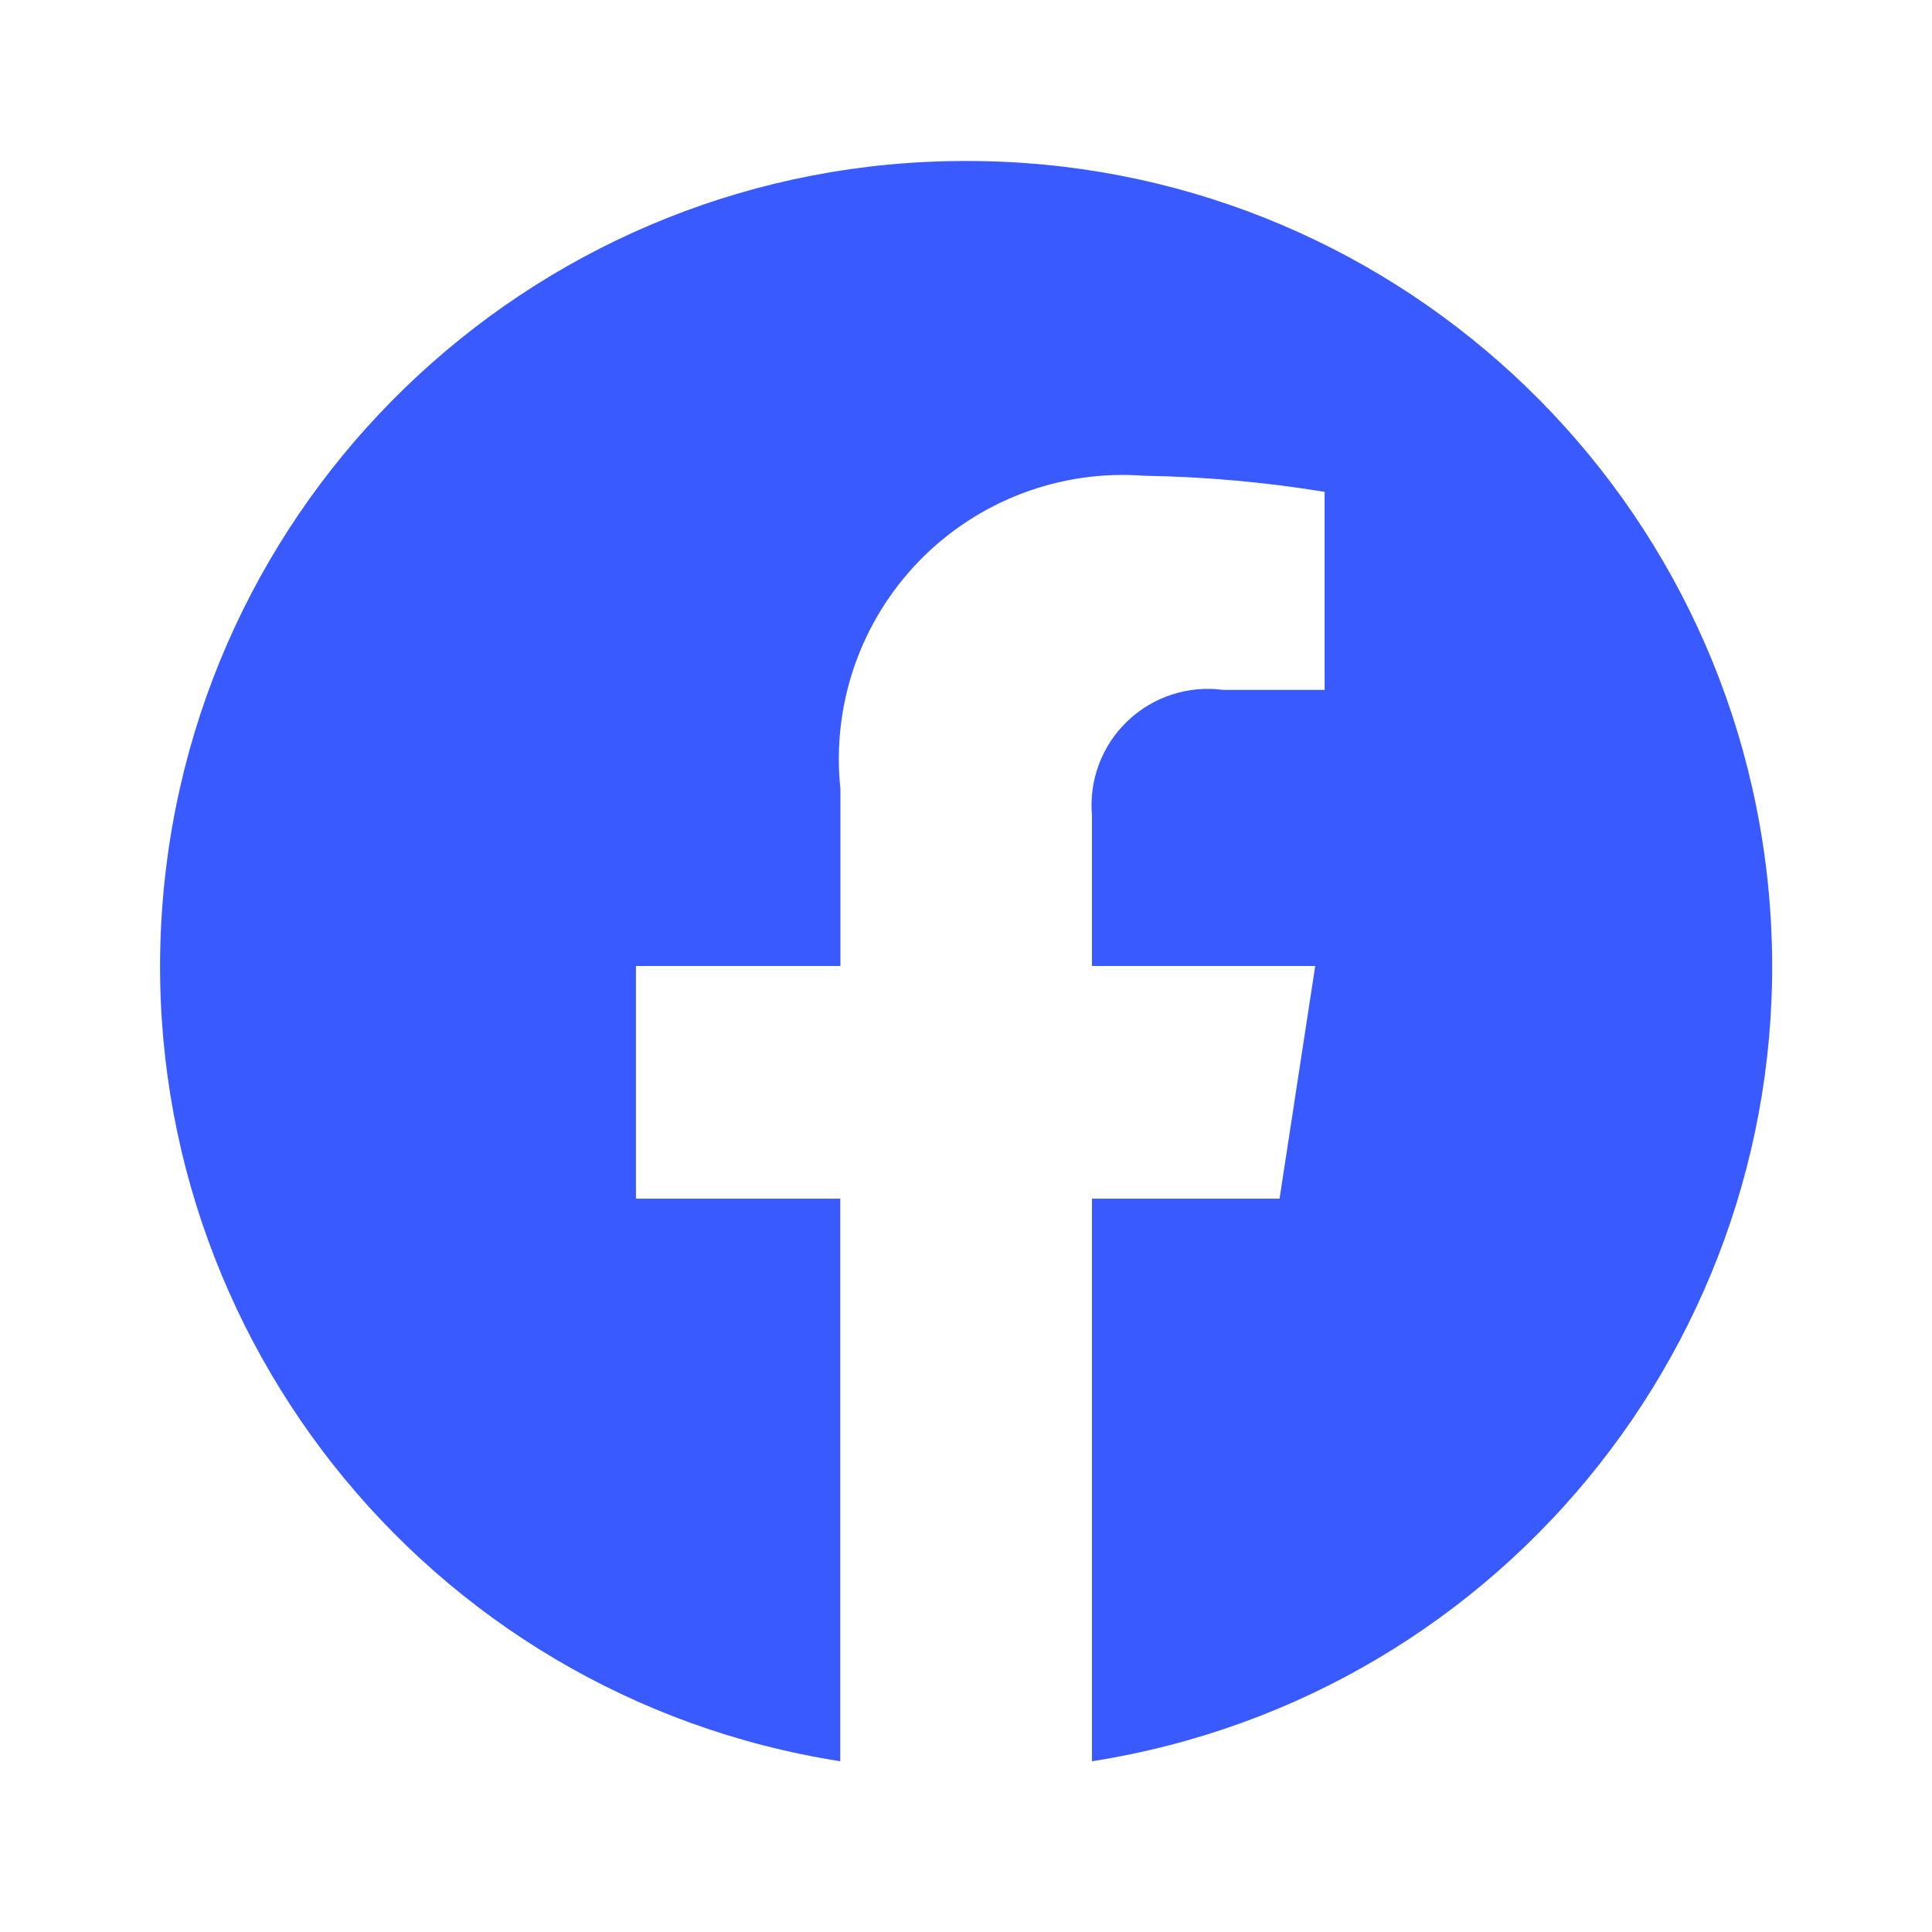
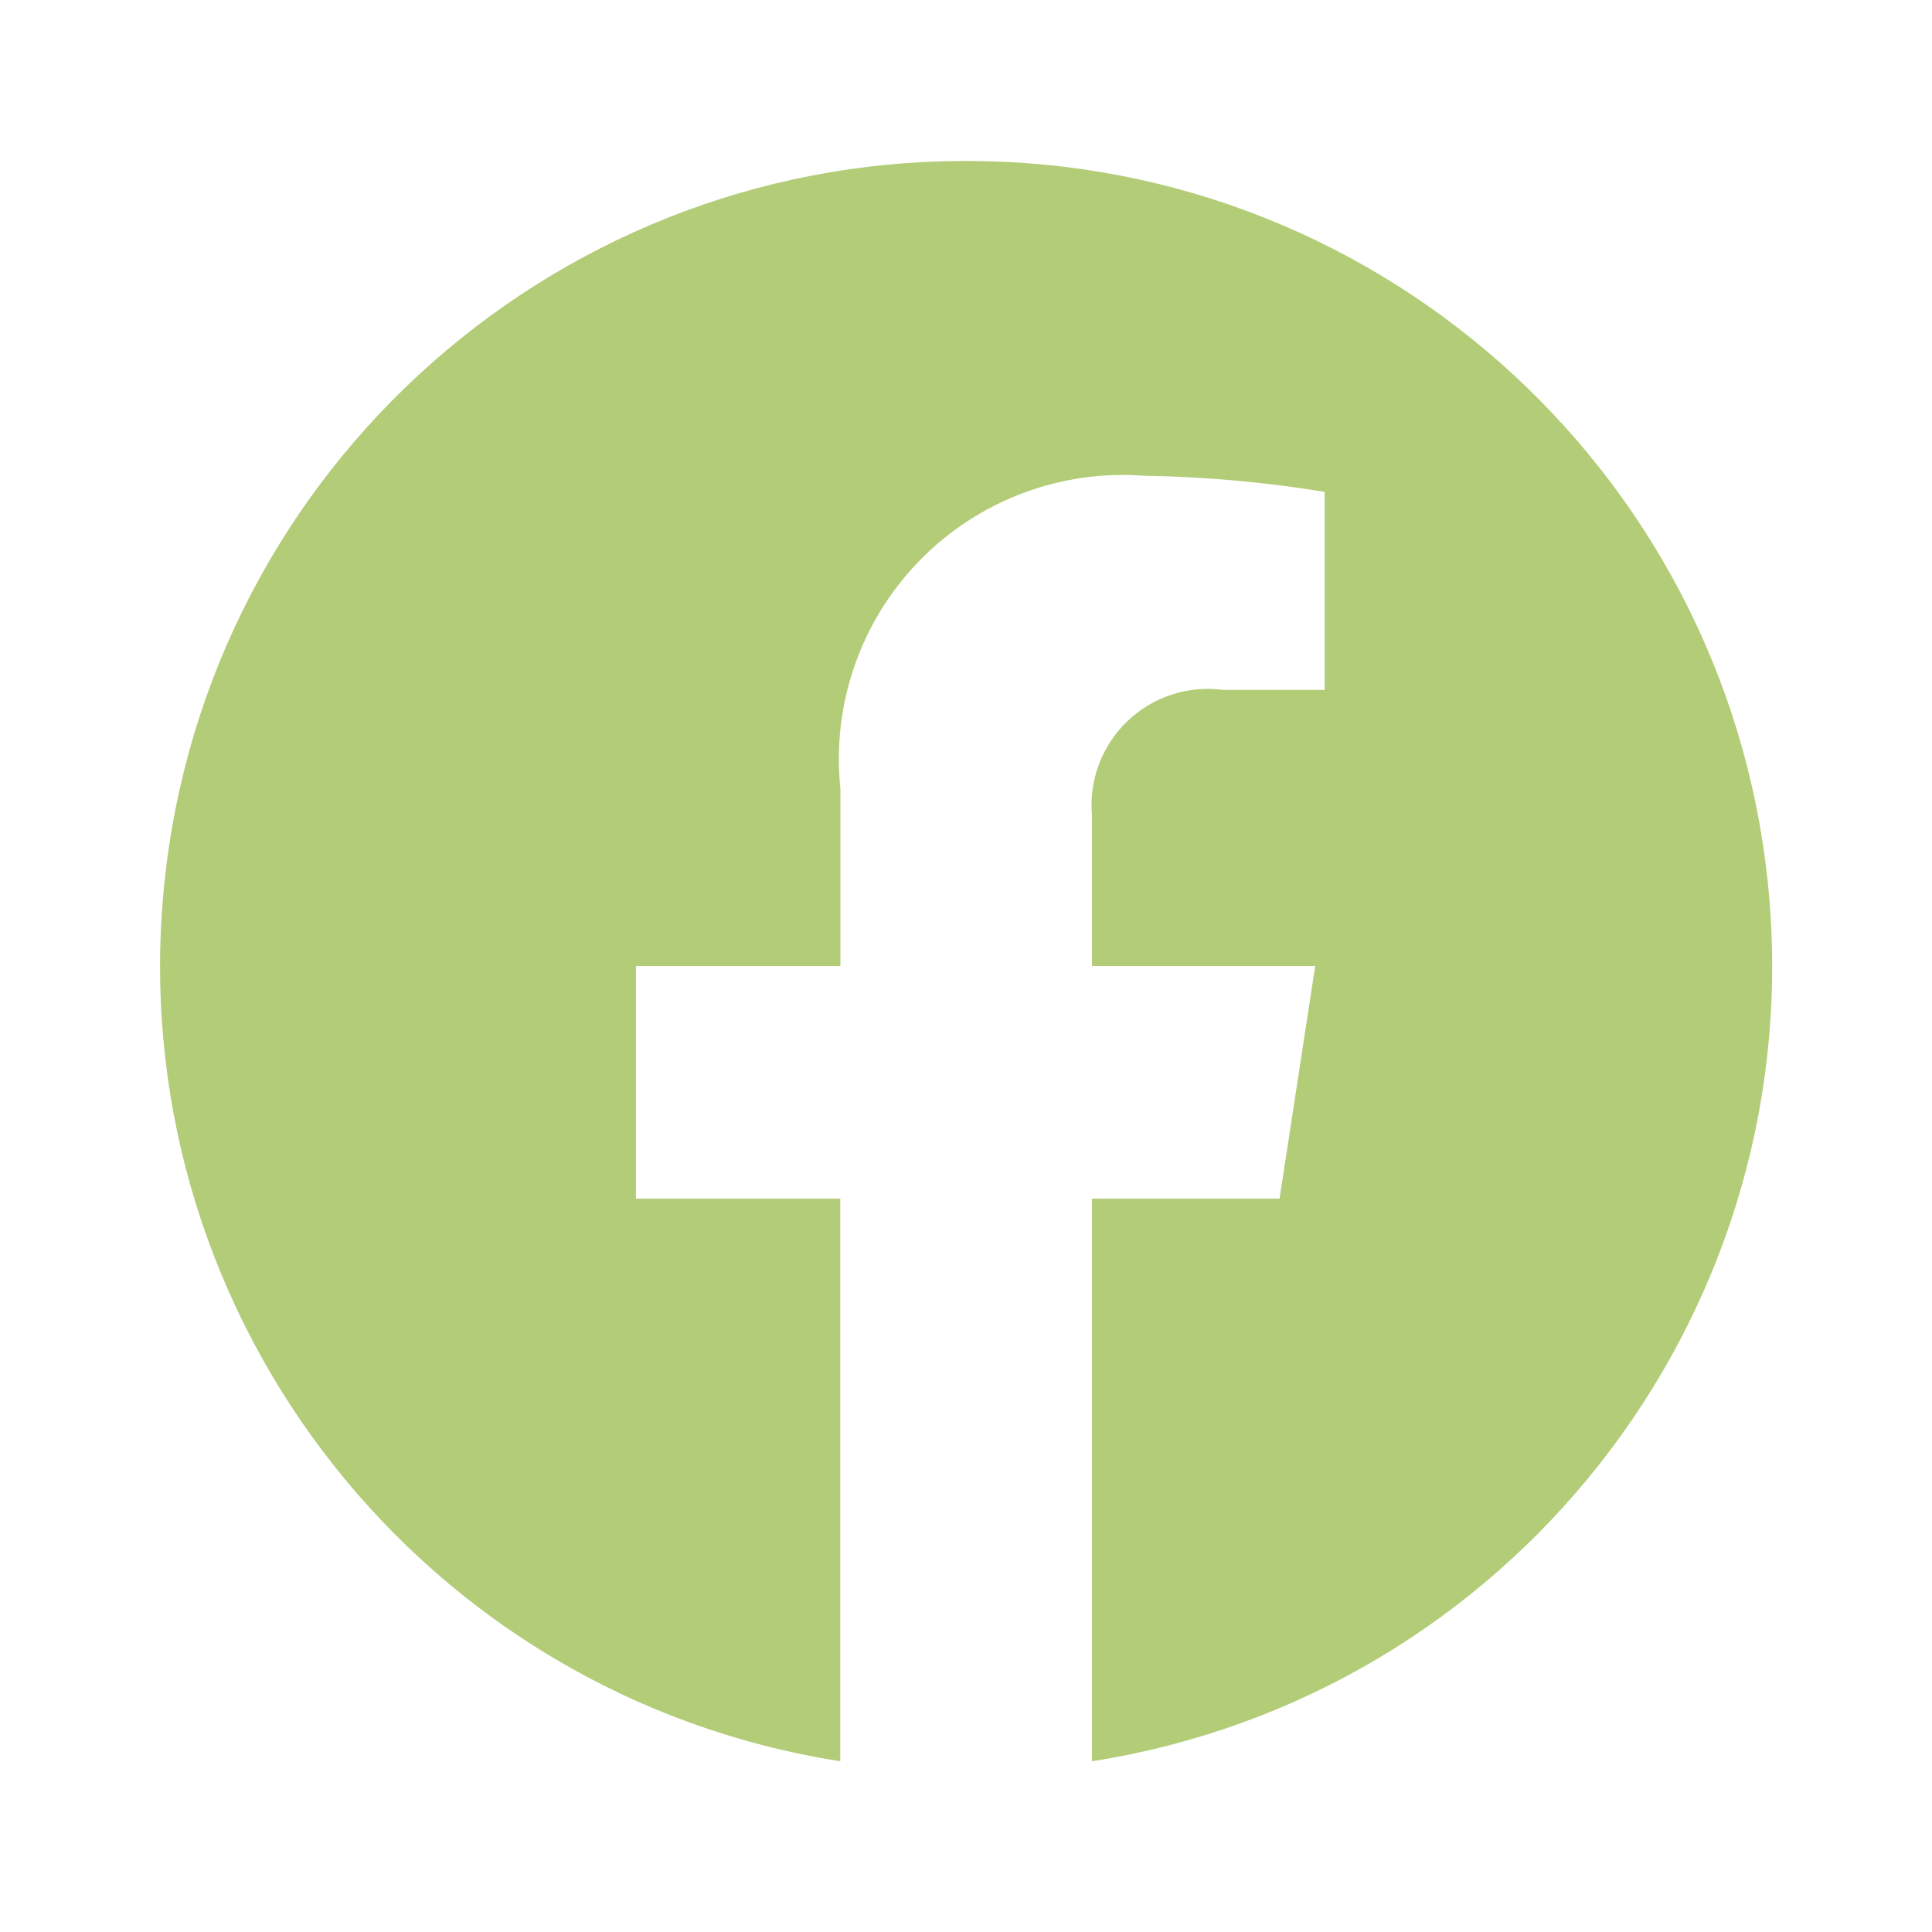
<svg xmlns="http://www.w3.org/2000/svg" id="Group_8307" data-name="Group 8307" width="24" height="24" viewBox="0 0 24 24">
  <path id="Path_1841" data-name="Path 1841" d="M0,0H24V24H0Z" fill="none" />
-   <path id="Path_1842" data-name="Path 1842" d="M12,2a10,10,0,0,0-1.562,19.879V14.89H7.9V12h2.54V9.8a3.528,3.528,0,0,1,3.777-3.89,15.393,15.393,0,0,1,2.238.2v2.46h-1.26a1.445,1.445,0,0,0-1.63,1.562V12h2.773l-.443,2.89h-2.33v6.989A10,10,0,0,0,12,2Z" fill="#395aff" />
+   <path id="Path_1842" data-name="Path 1842" d="M12,2a10,10,0,0,0-1.562,19.879V14.89H7.9V12h2.54V9.8a3.528,3.528,0,0,1,3.777-3.89,15.393,15.393,0,0,1,2.238.2v2.46h-1.26a1.445,1.445,0,0,0-1.63,1.562V12h2.773l-.443,2.89h-2.33v6.989A10,10,0,0,0,12,2Z" fill="#b3cc77" />
</svg>
